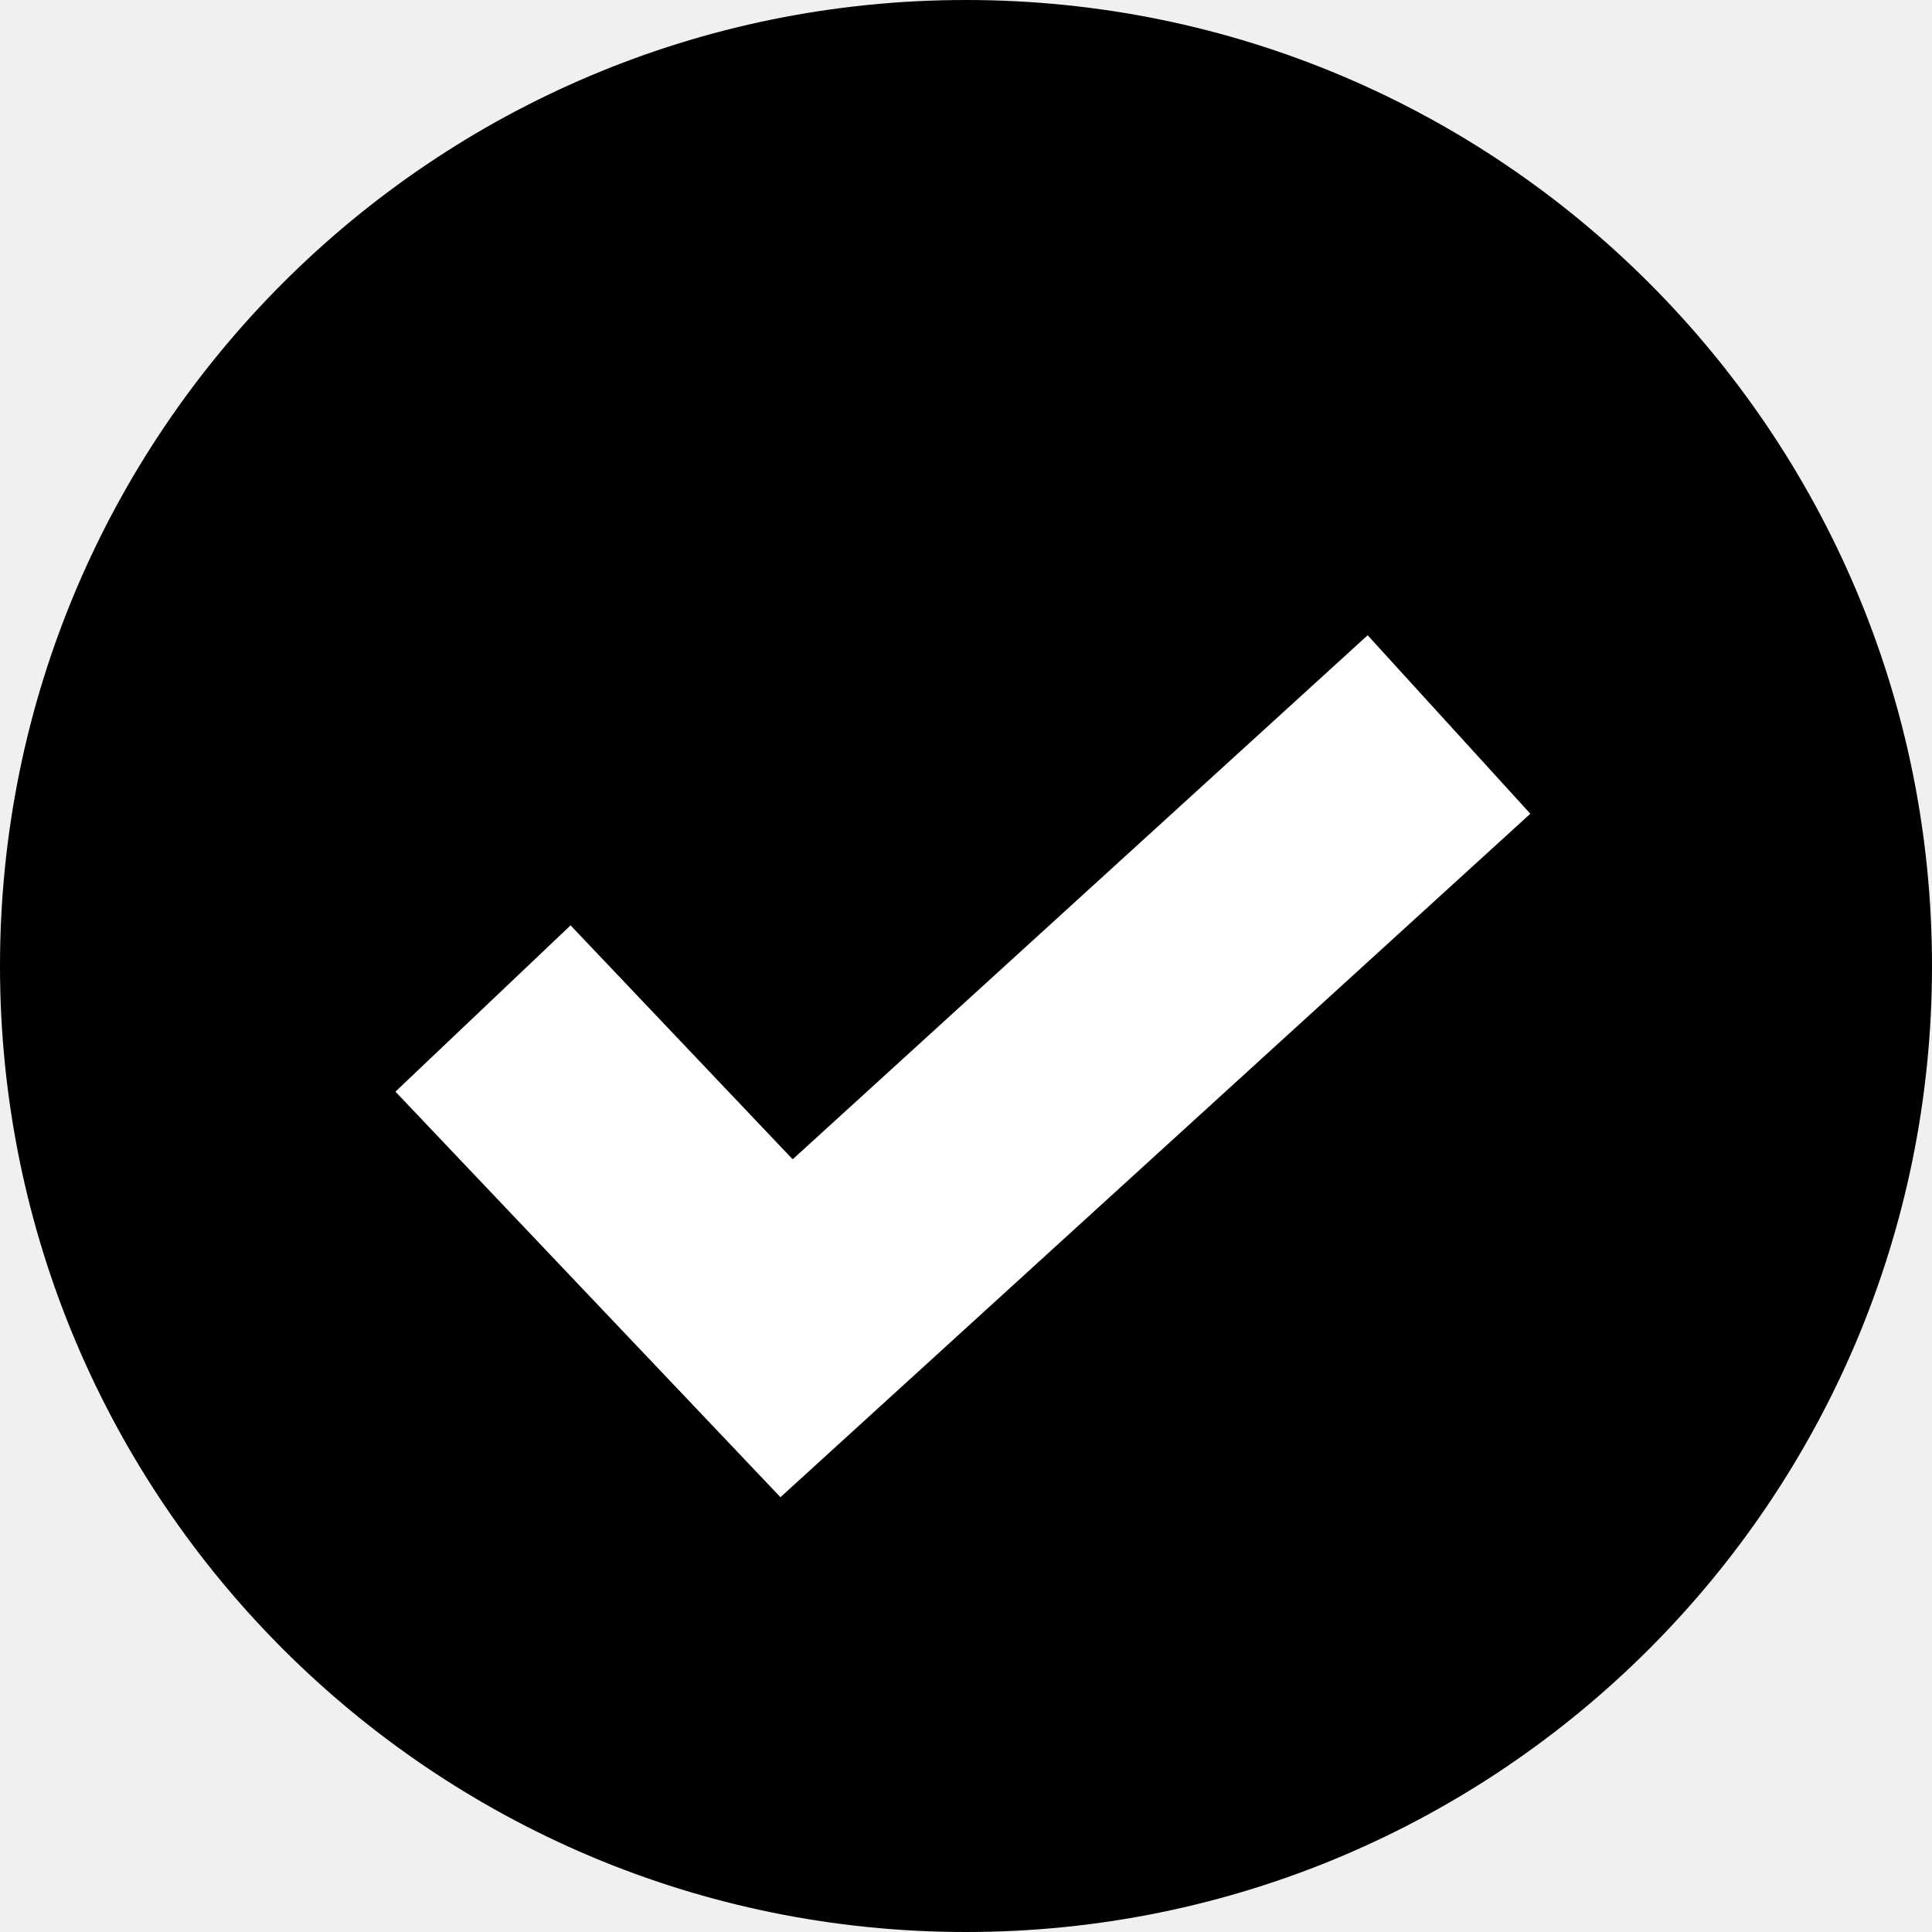
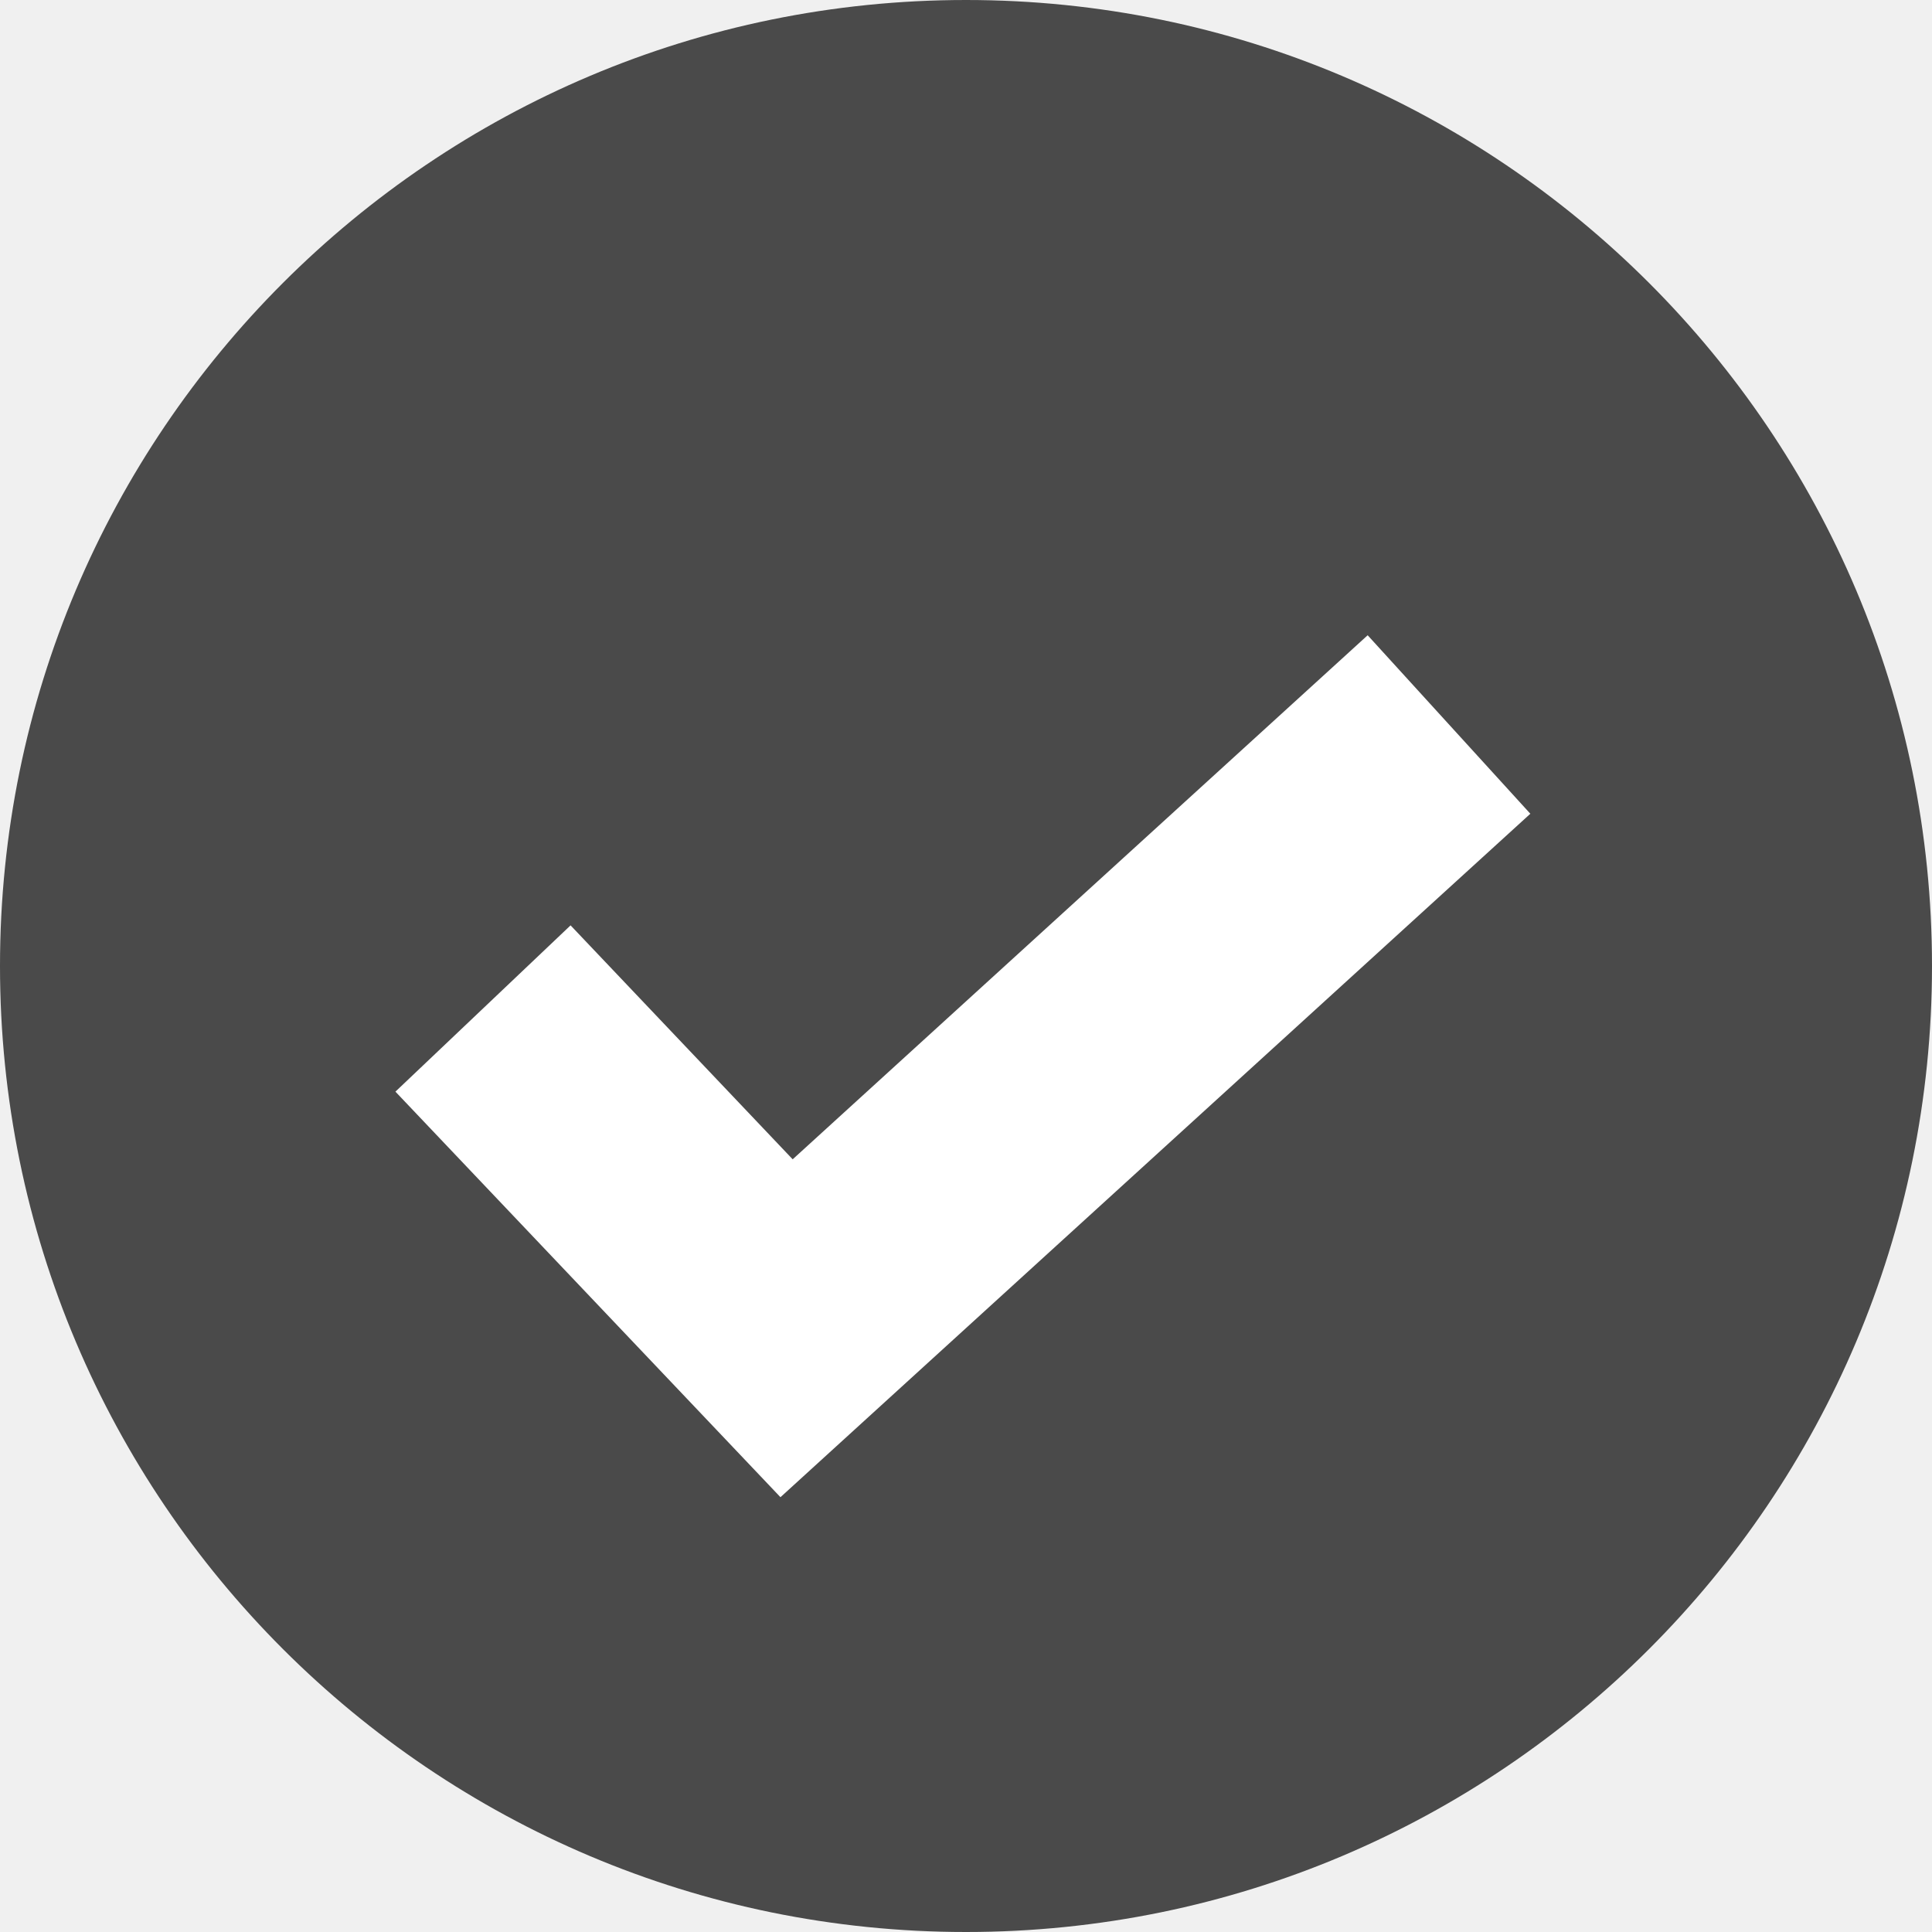
<svg xmlns="http://www.w3.org/2000/svg" width="16px" height="16px" viewBox="0 0 16 16" version="1.1">
  <defs />
  <g id="Supply" stroke="none" stroke-width="1" fill="none" fill-rule="evenodd">
    <g id="circle-tick">
      <g id="Group-20">
        <g id="Group">
-           <circle id="Oval-11" fill="#000000" cx="8" cy="8" r="8" />
+           <circle id="Oval-11" fill="#4A4A4A" cx="8" cy="8" r="8" />
          <polyline id="Path-4" stroke="#FFFFFF" stroke-width="2" points="4 8.352 6.514 11 12 6" />
        </g>
      </g>
    </g>
  </g>
</svg>
